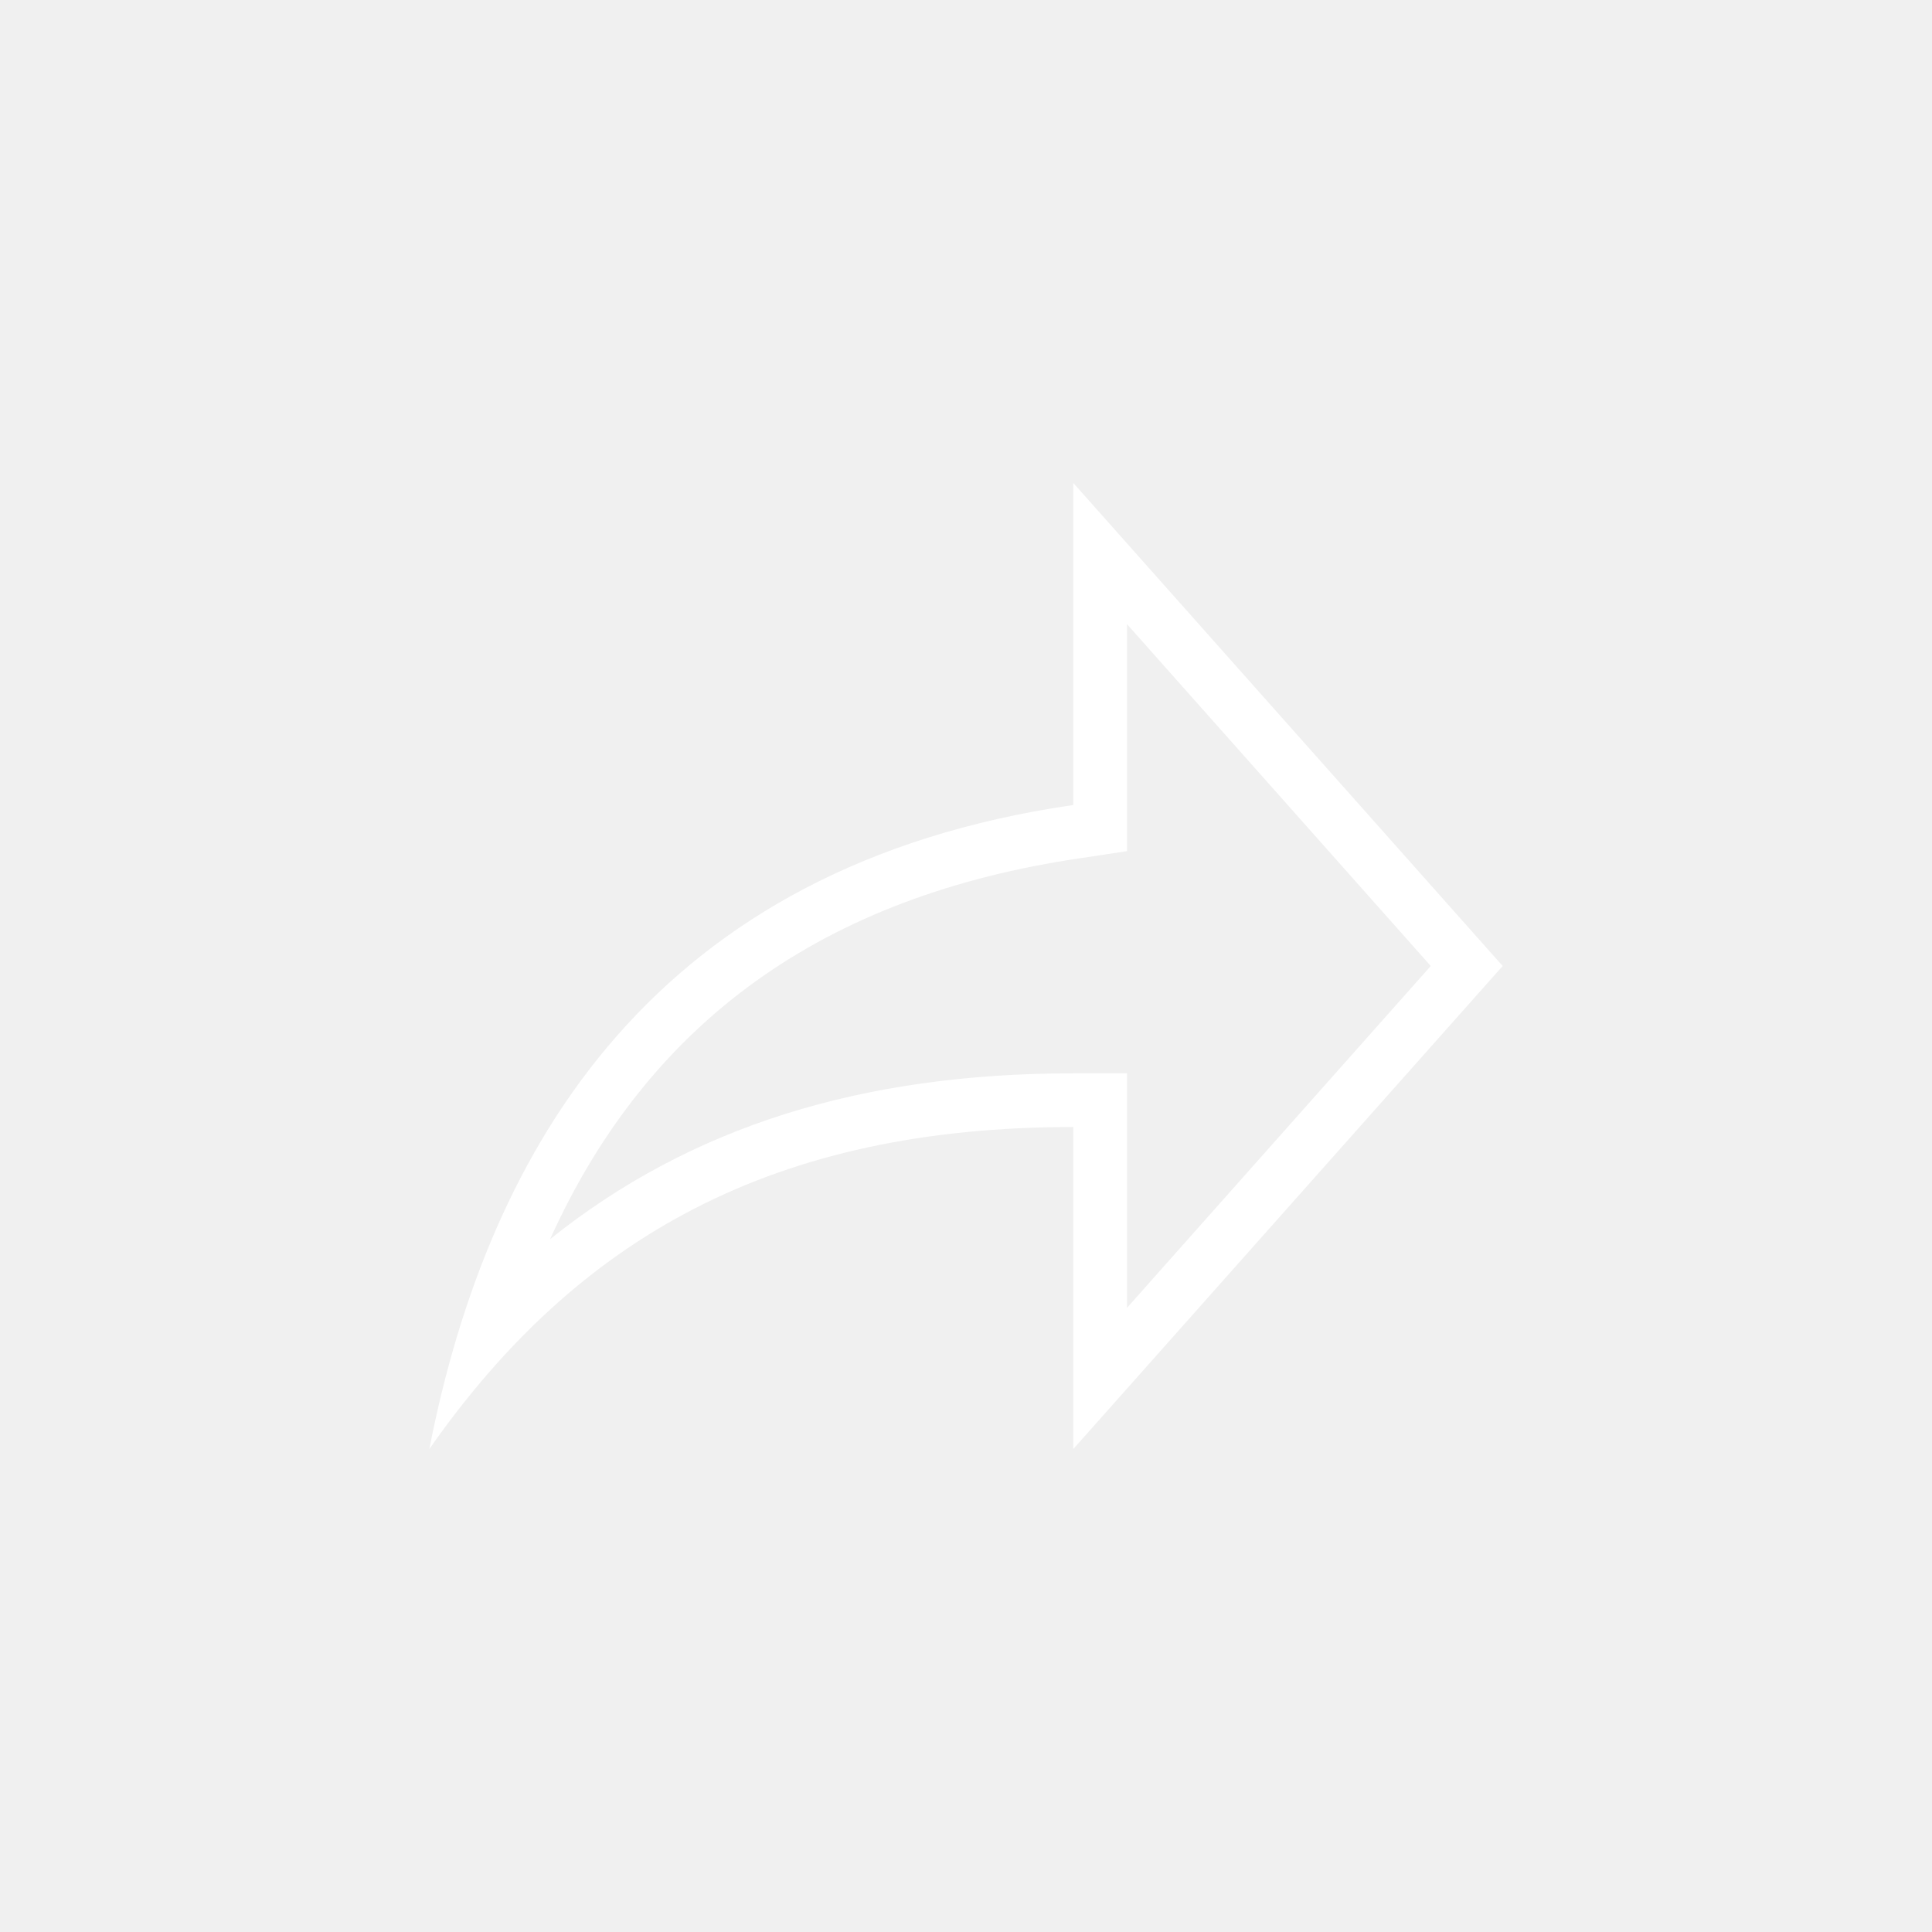
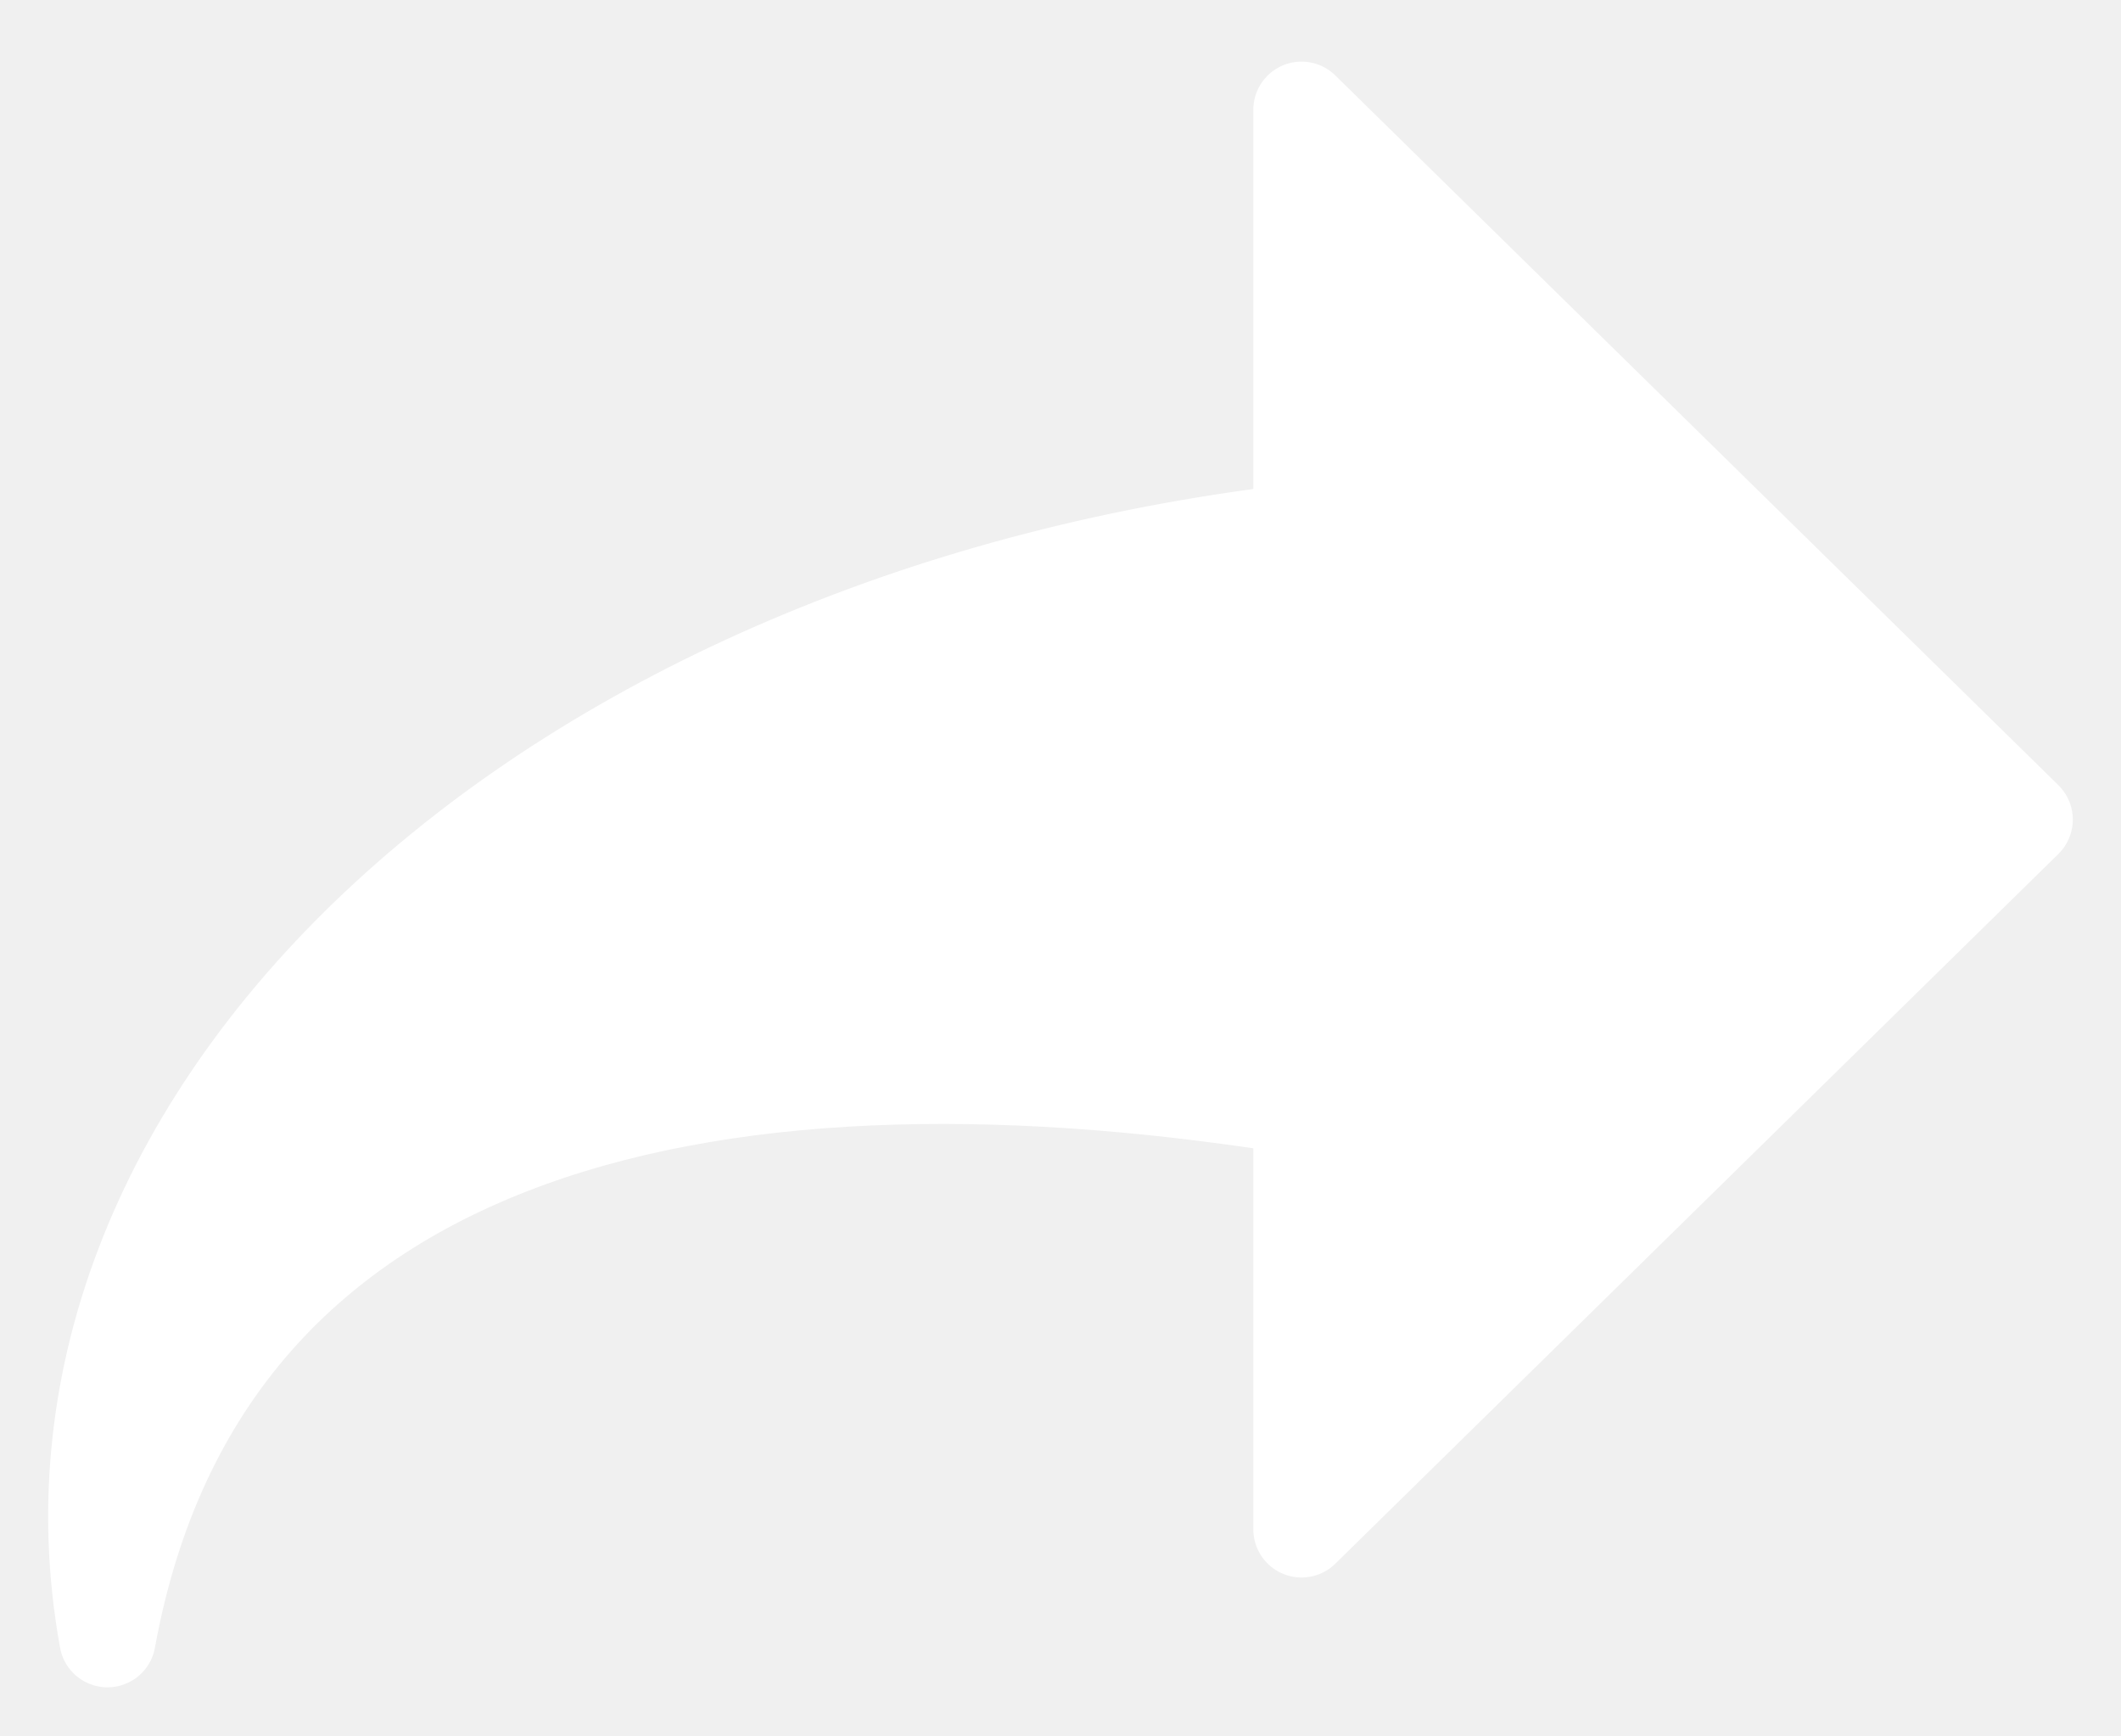
- <svg xmlns="http://www.w3.org/2000/svg" width="36" height="36" viewBox="0 0 36 36" fill="none">
-   <path d="M21 11.63L26.66 18L21 24.37V21V20H20C16.04 20 12.86 21 10.25 23.09C12.09 19.02 15.36 16.69 20.14 15.99L21 15.86V15V11.63ZM20 9V15C12.22 16.13 9.11 21.33 8 27C10.78 23.03 14.44 21 20 21V27L28 18L20 9Z" fill="white" />
+ <svg xmlns="http://www.w3.org/2000/svg" width="22" height="18" viewBox="0 0 22 18" fill="none">
+   <path d="M21 8.5L13.5 15.861L13.5 1.139L21 8.5Z" fill="white" />
+   <path d="M1.115 17C0.115 11.5 5.728 6.361 13.615 5.5V11.5C7.615 10.5 2.115 11.5 1.115 17Z" fill="white" />
+   <path d="M21 8.5L13.5 15.861L13.5 1.139L21 8.5Z" stroke="white" stroke-linejoin="round" />
+   <path d="M1.115 17C0.115 11.5 5.728 6.361 13.615 5.5V11.5C7.615 10.5 2.115 11.5 1.115 17Z" stroke="white" stroke-linejoin="round" />
</svg>
